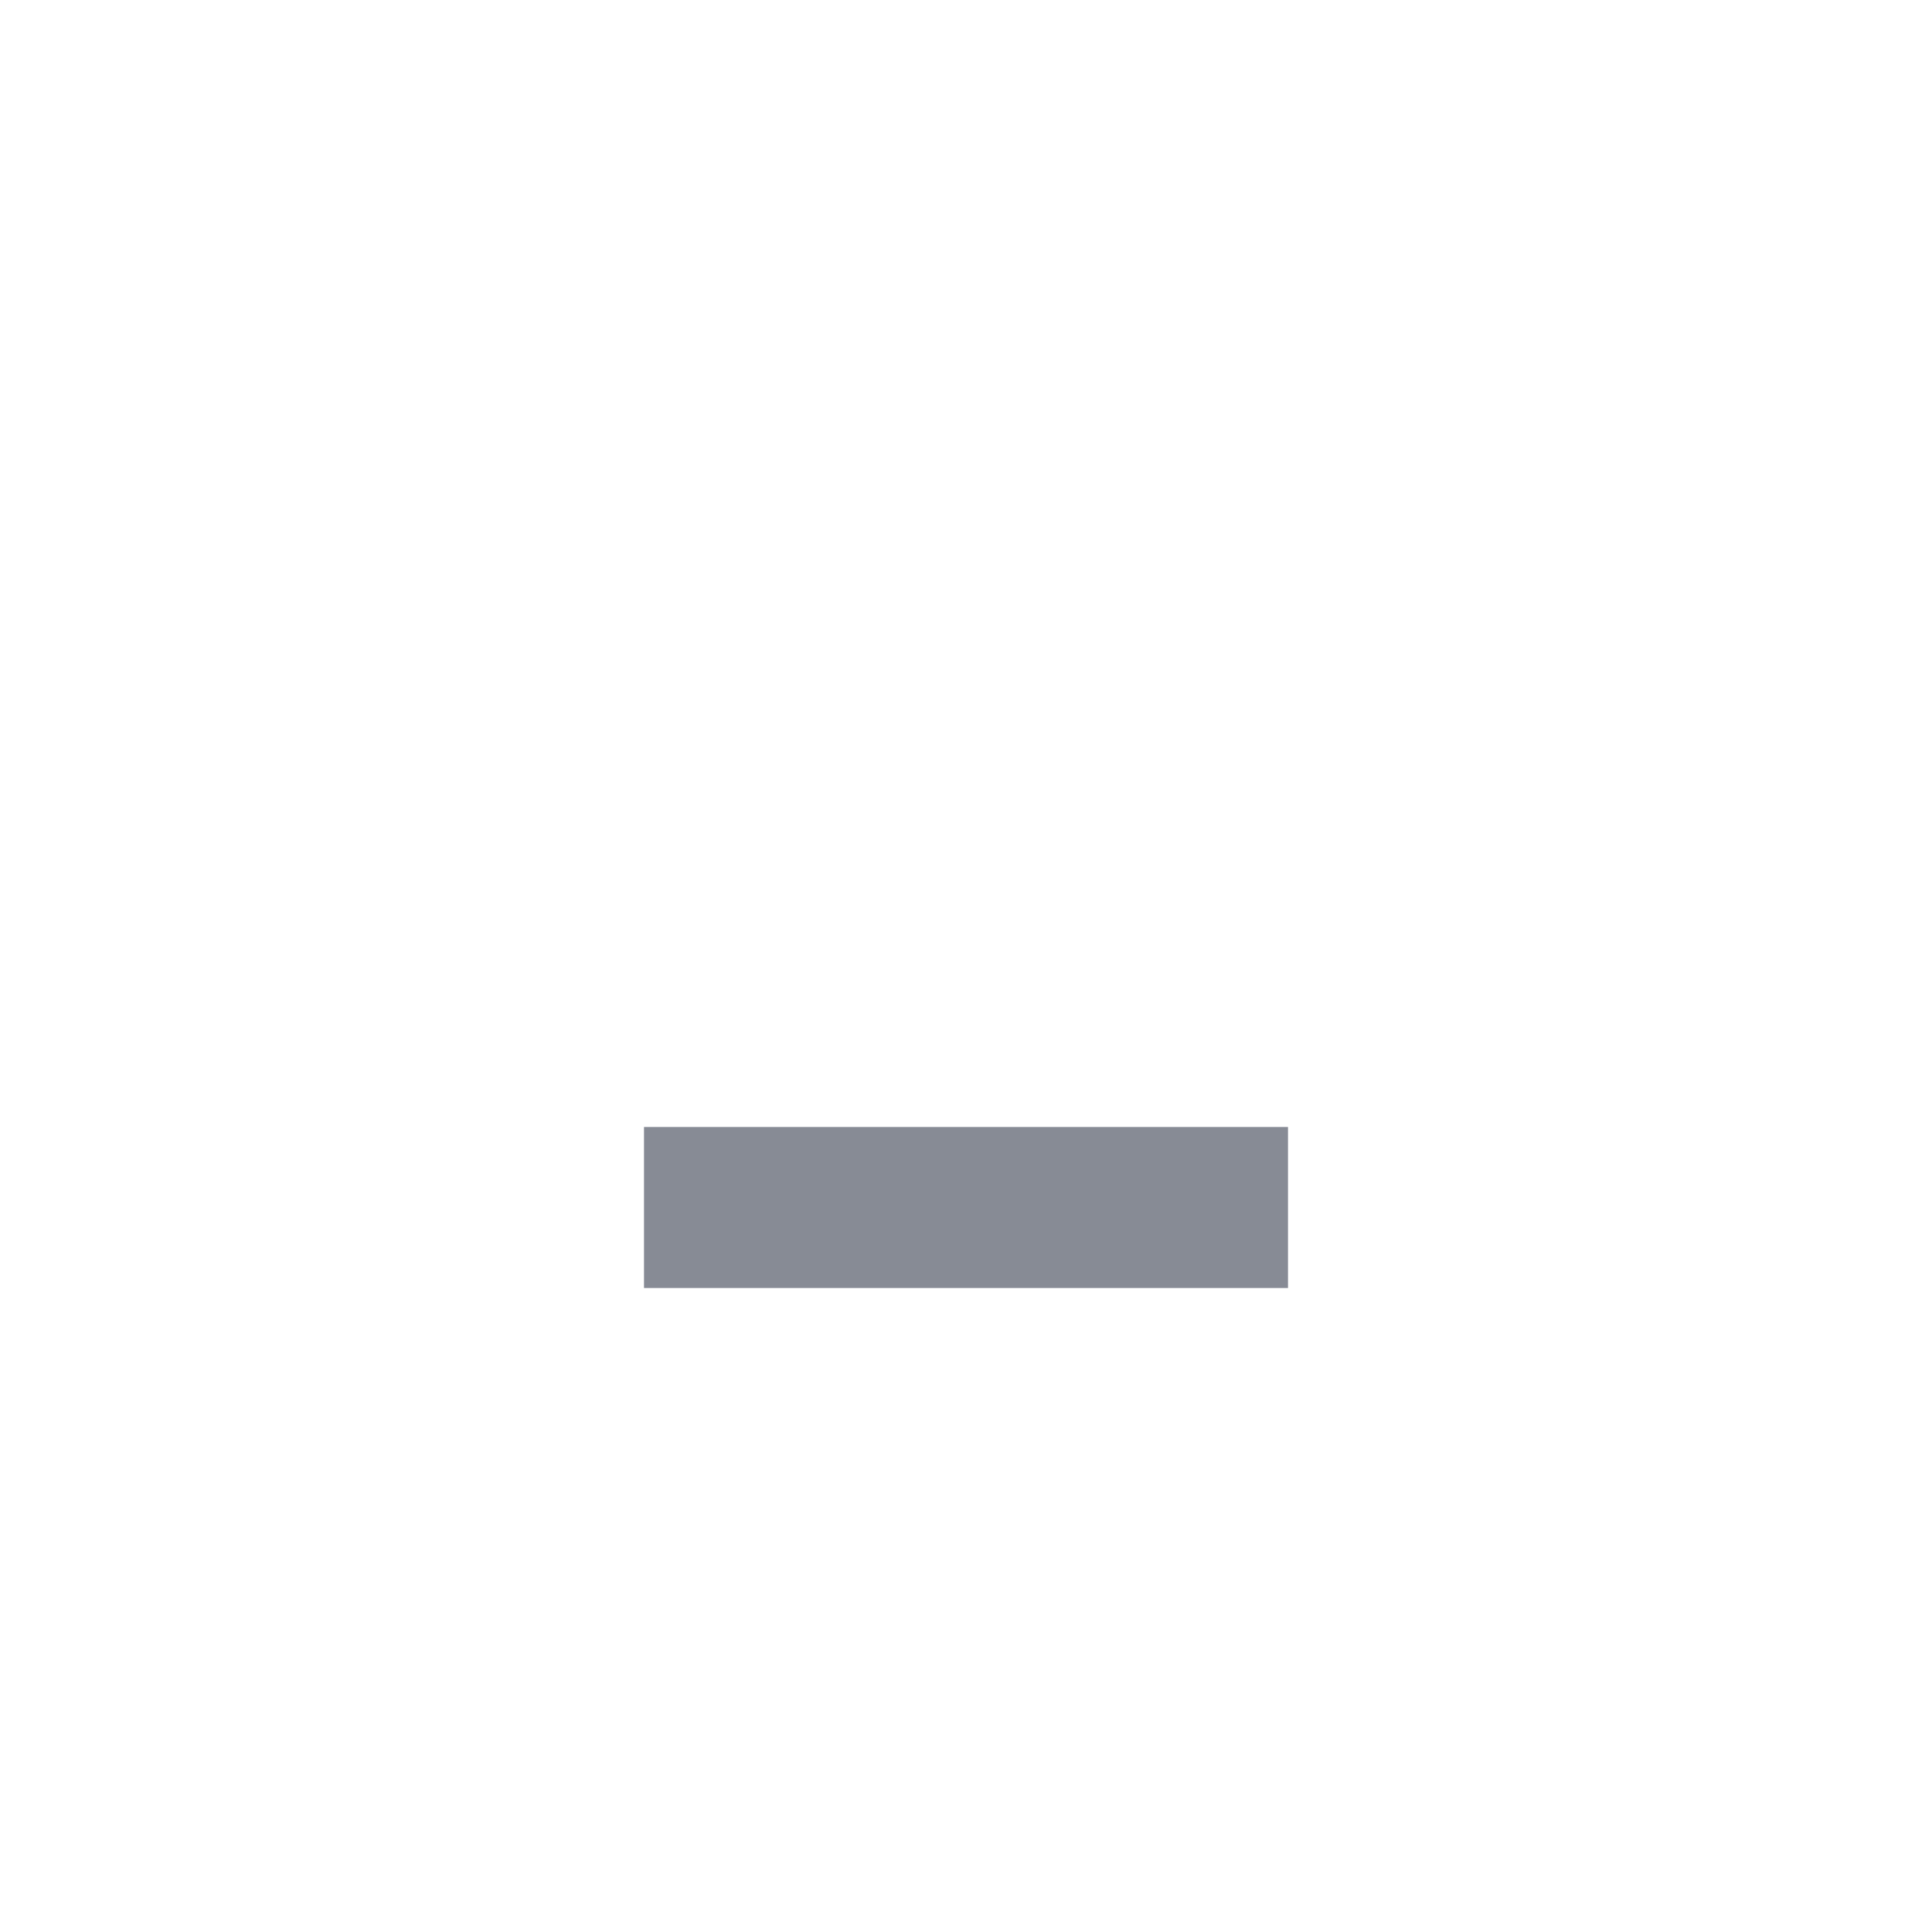
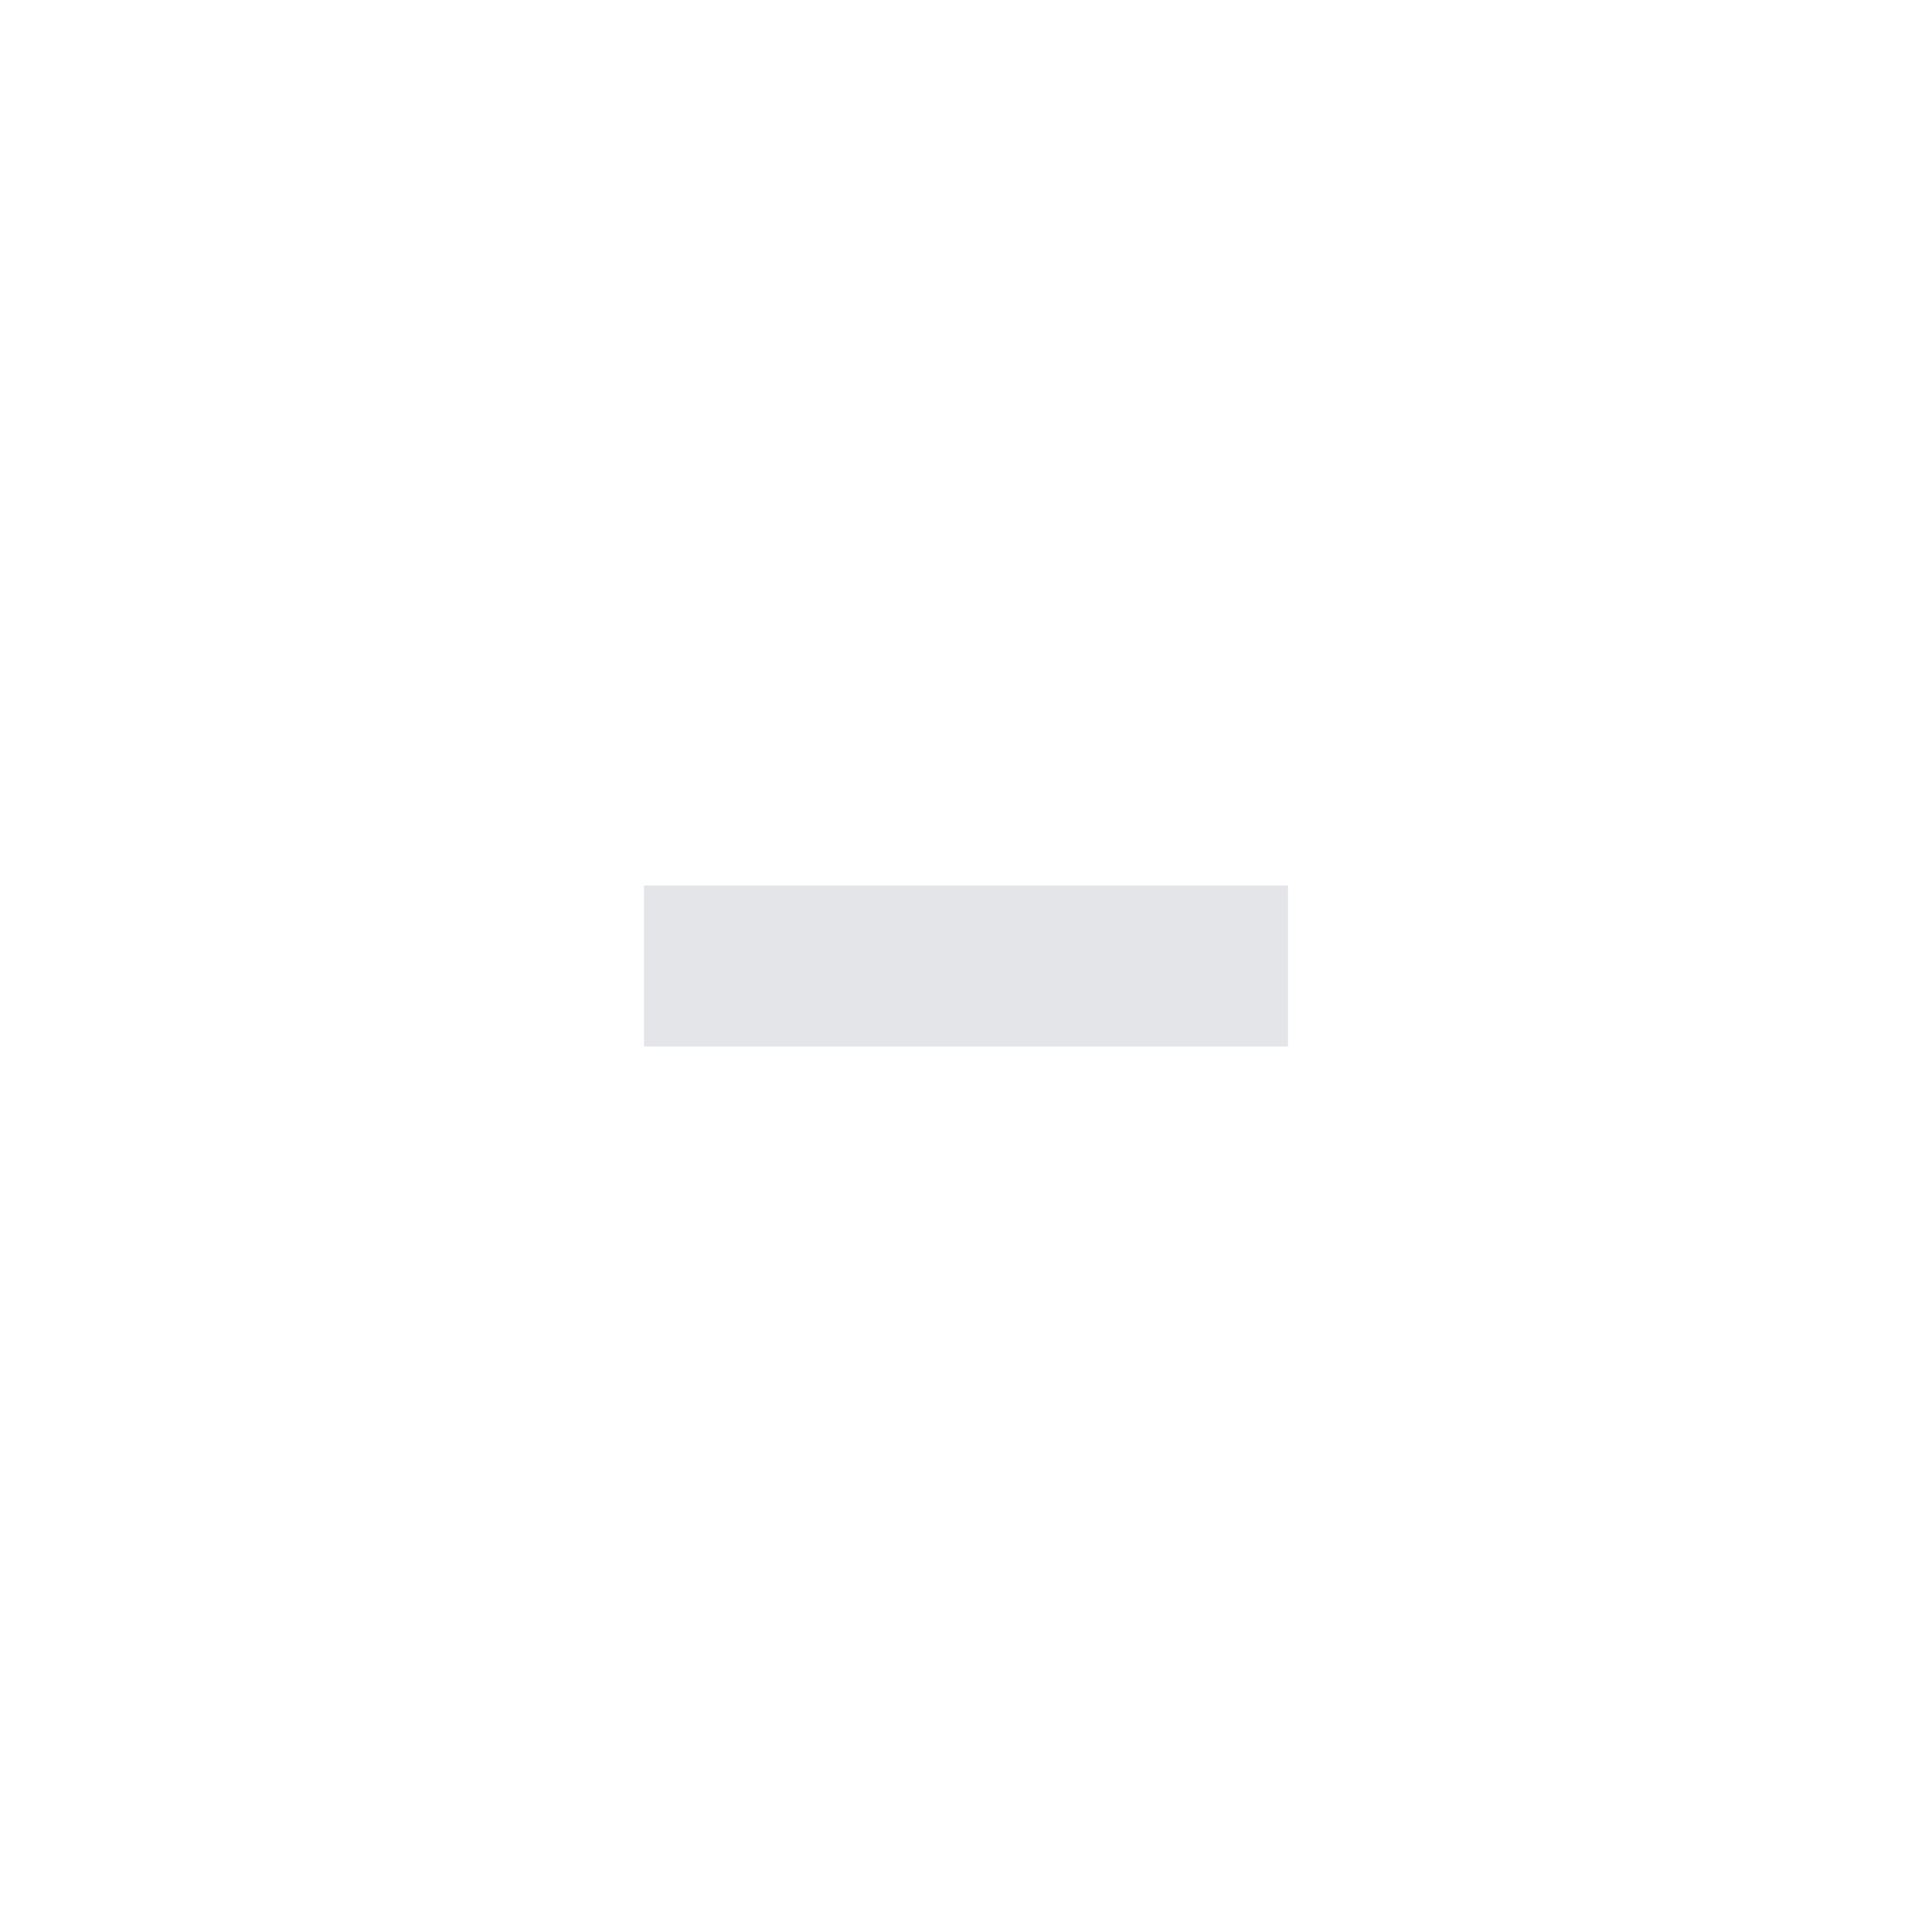
- <svg xmlns="http://www.w3.org/2000/svg" width="24" height="24" viewBox="0 0 24 24" fill="#373d4f">
-   <circle cx="12" cy="12" r="10" opacity="0" />
-   <circle cx="12" cy="12" r="10" opacity="0" />
-   <path d="m8 14h8v2h-8z" opacity=".6" />
+ <svg xmlns="http://www.w3.org/2000/svg" version="1.1" x="0px" y="0px" width="24px" height="24px" viewBox="0 0 24 24" xml:space="preserve">
+   <rect x="8" y="11" fill="#e4e5e9" width="8" height="2" />
</svg>
